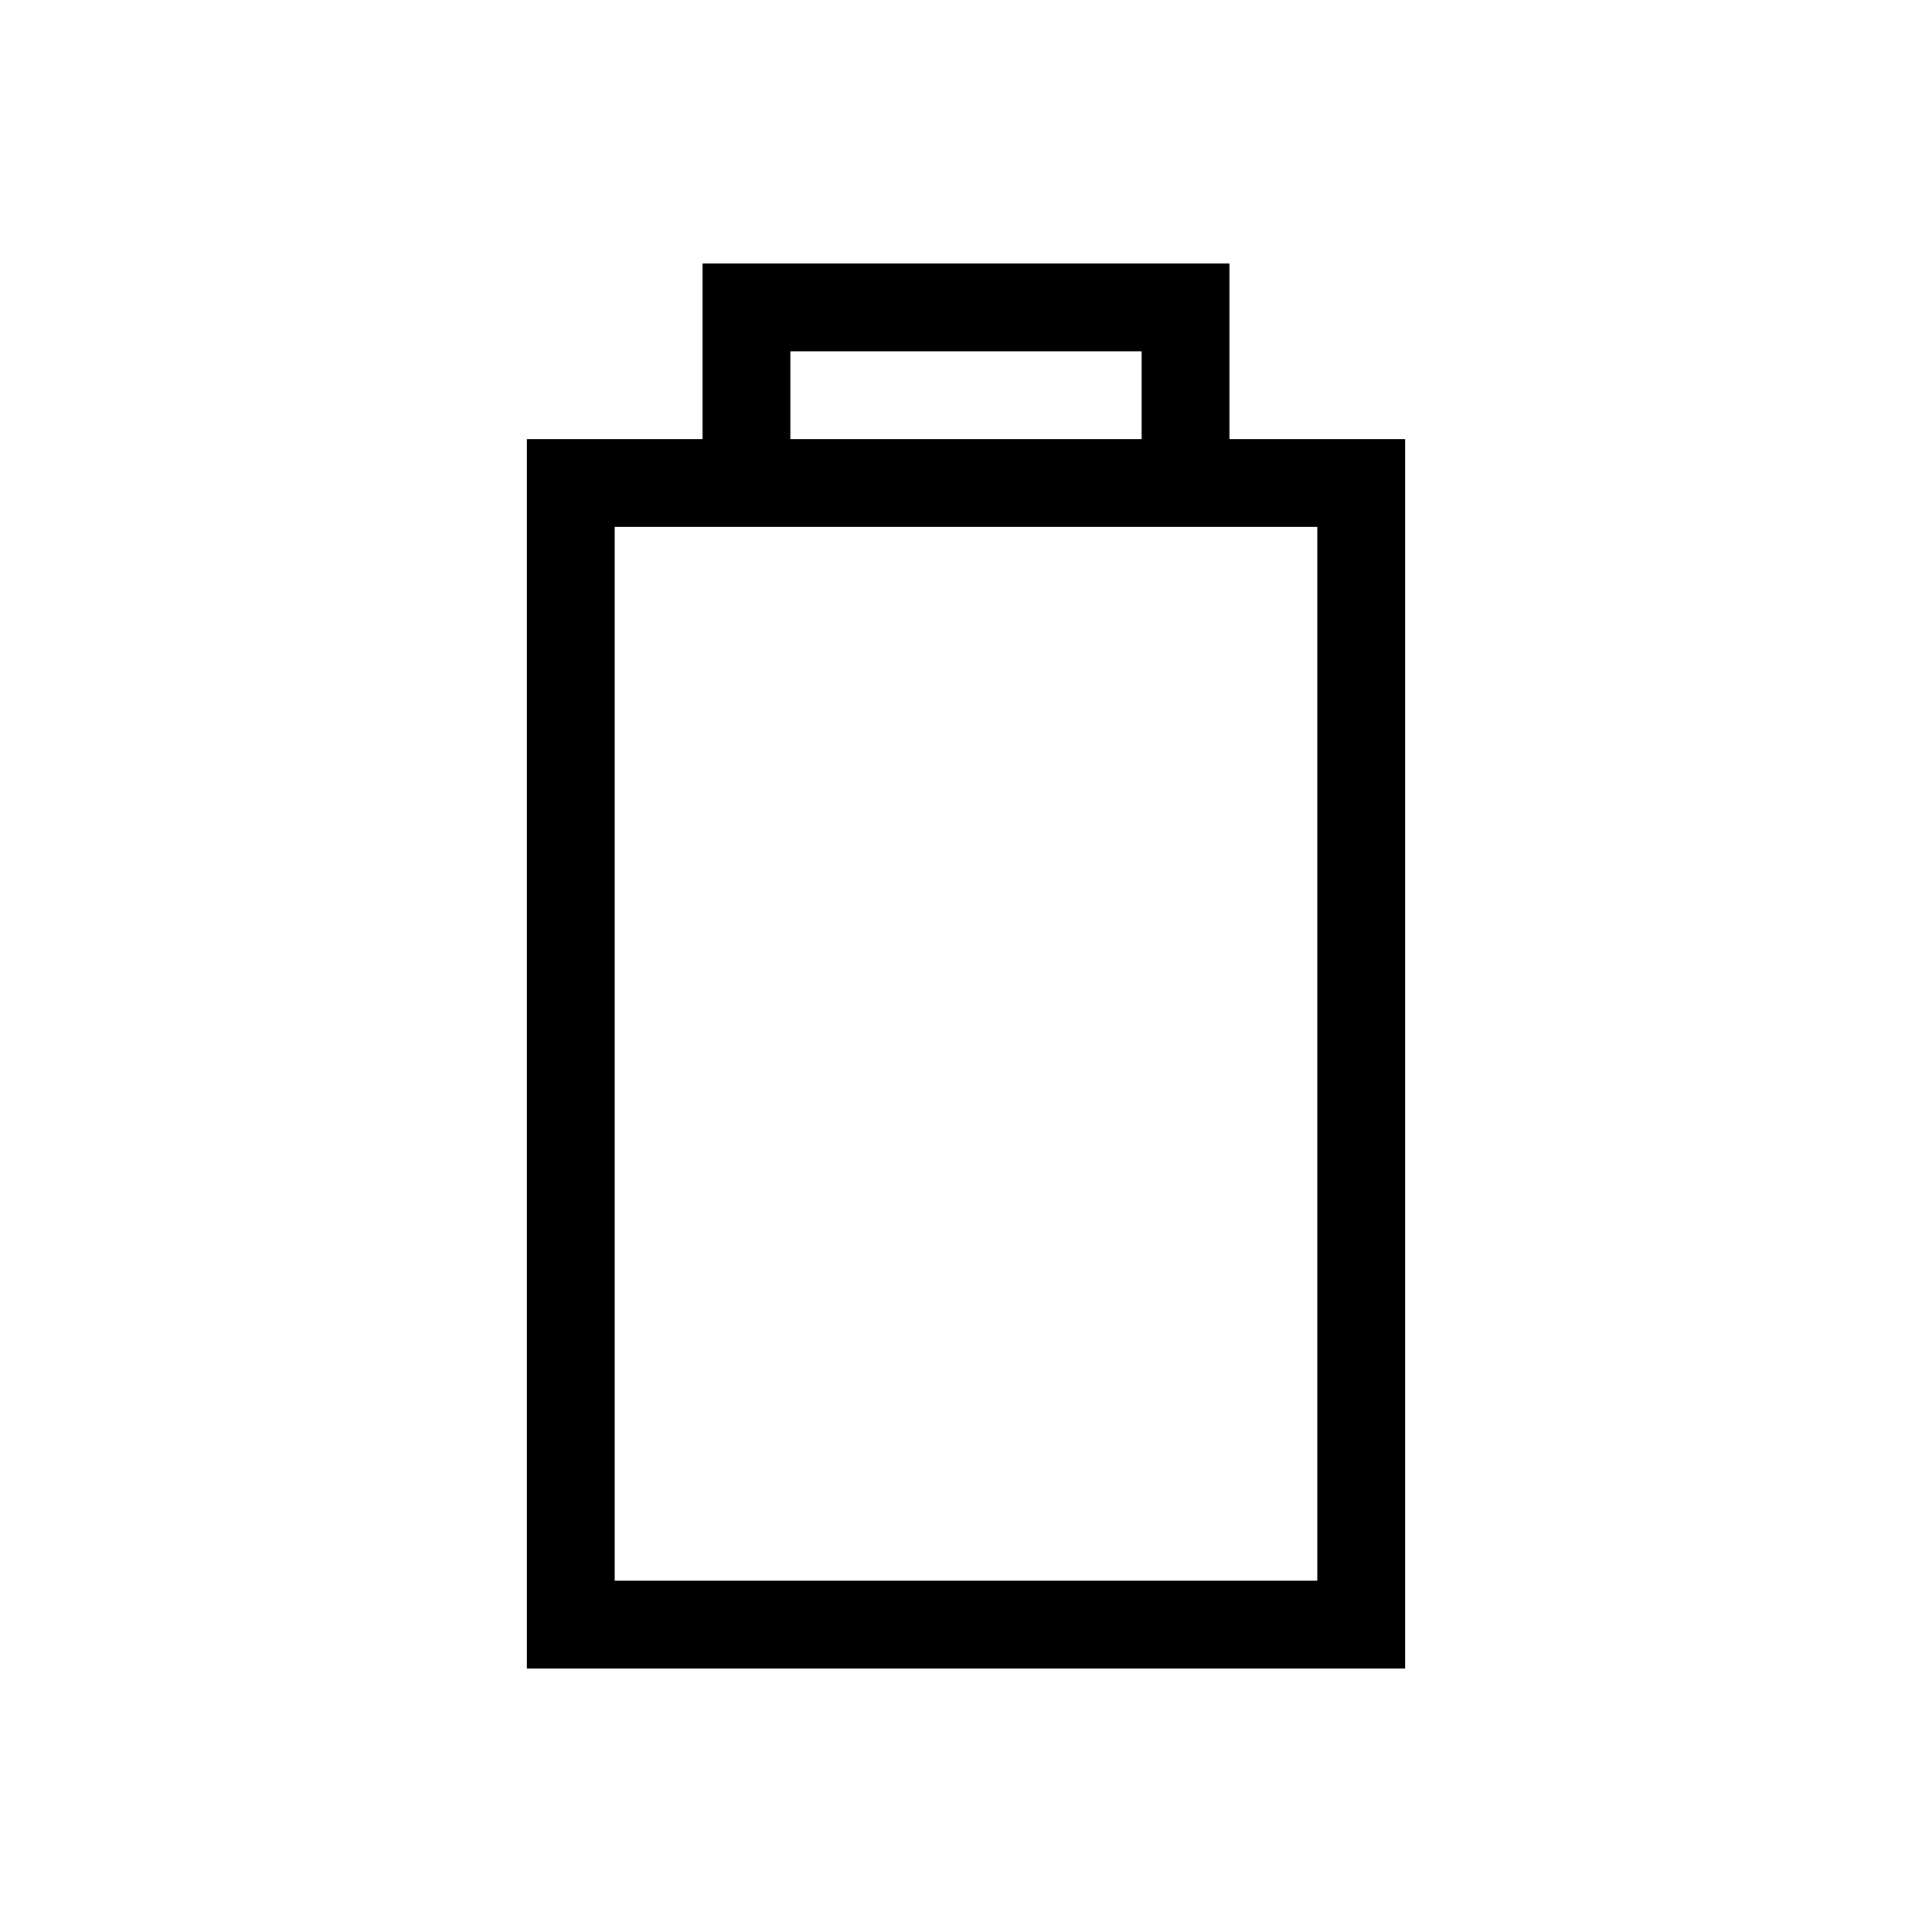
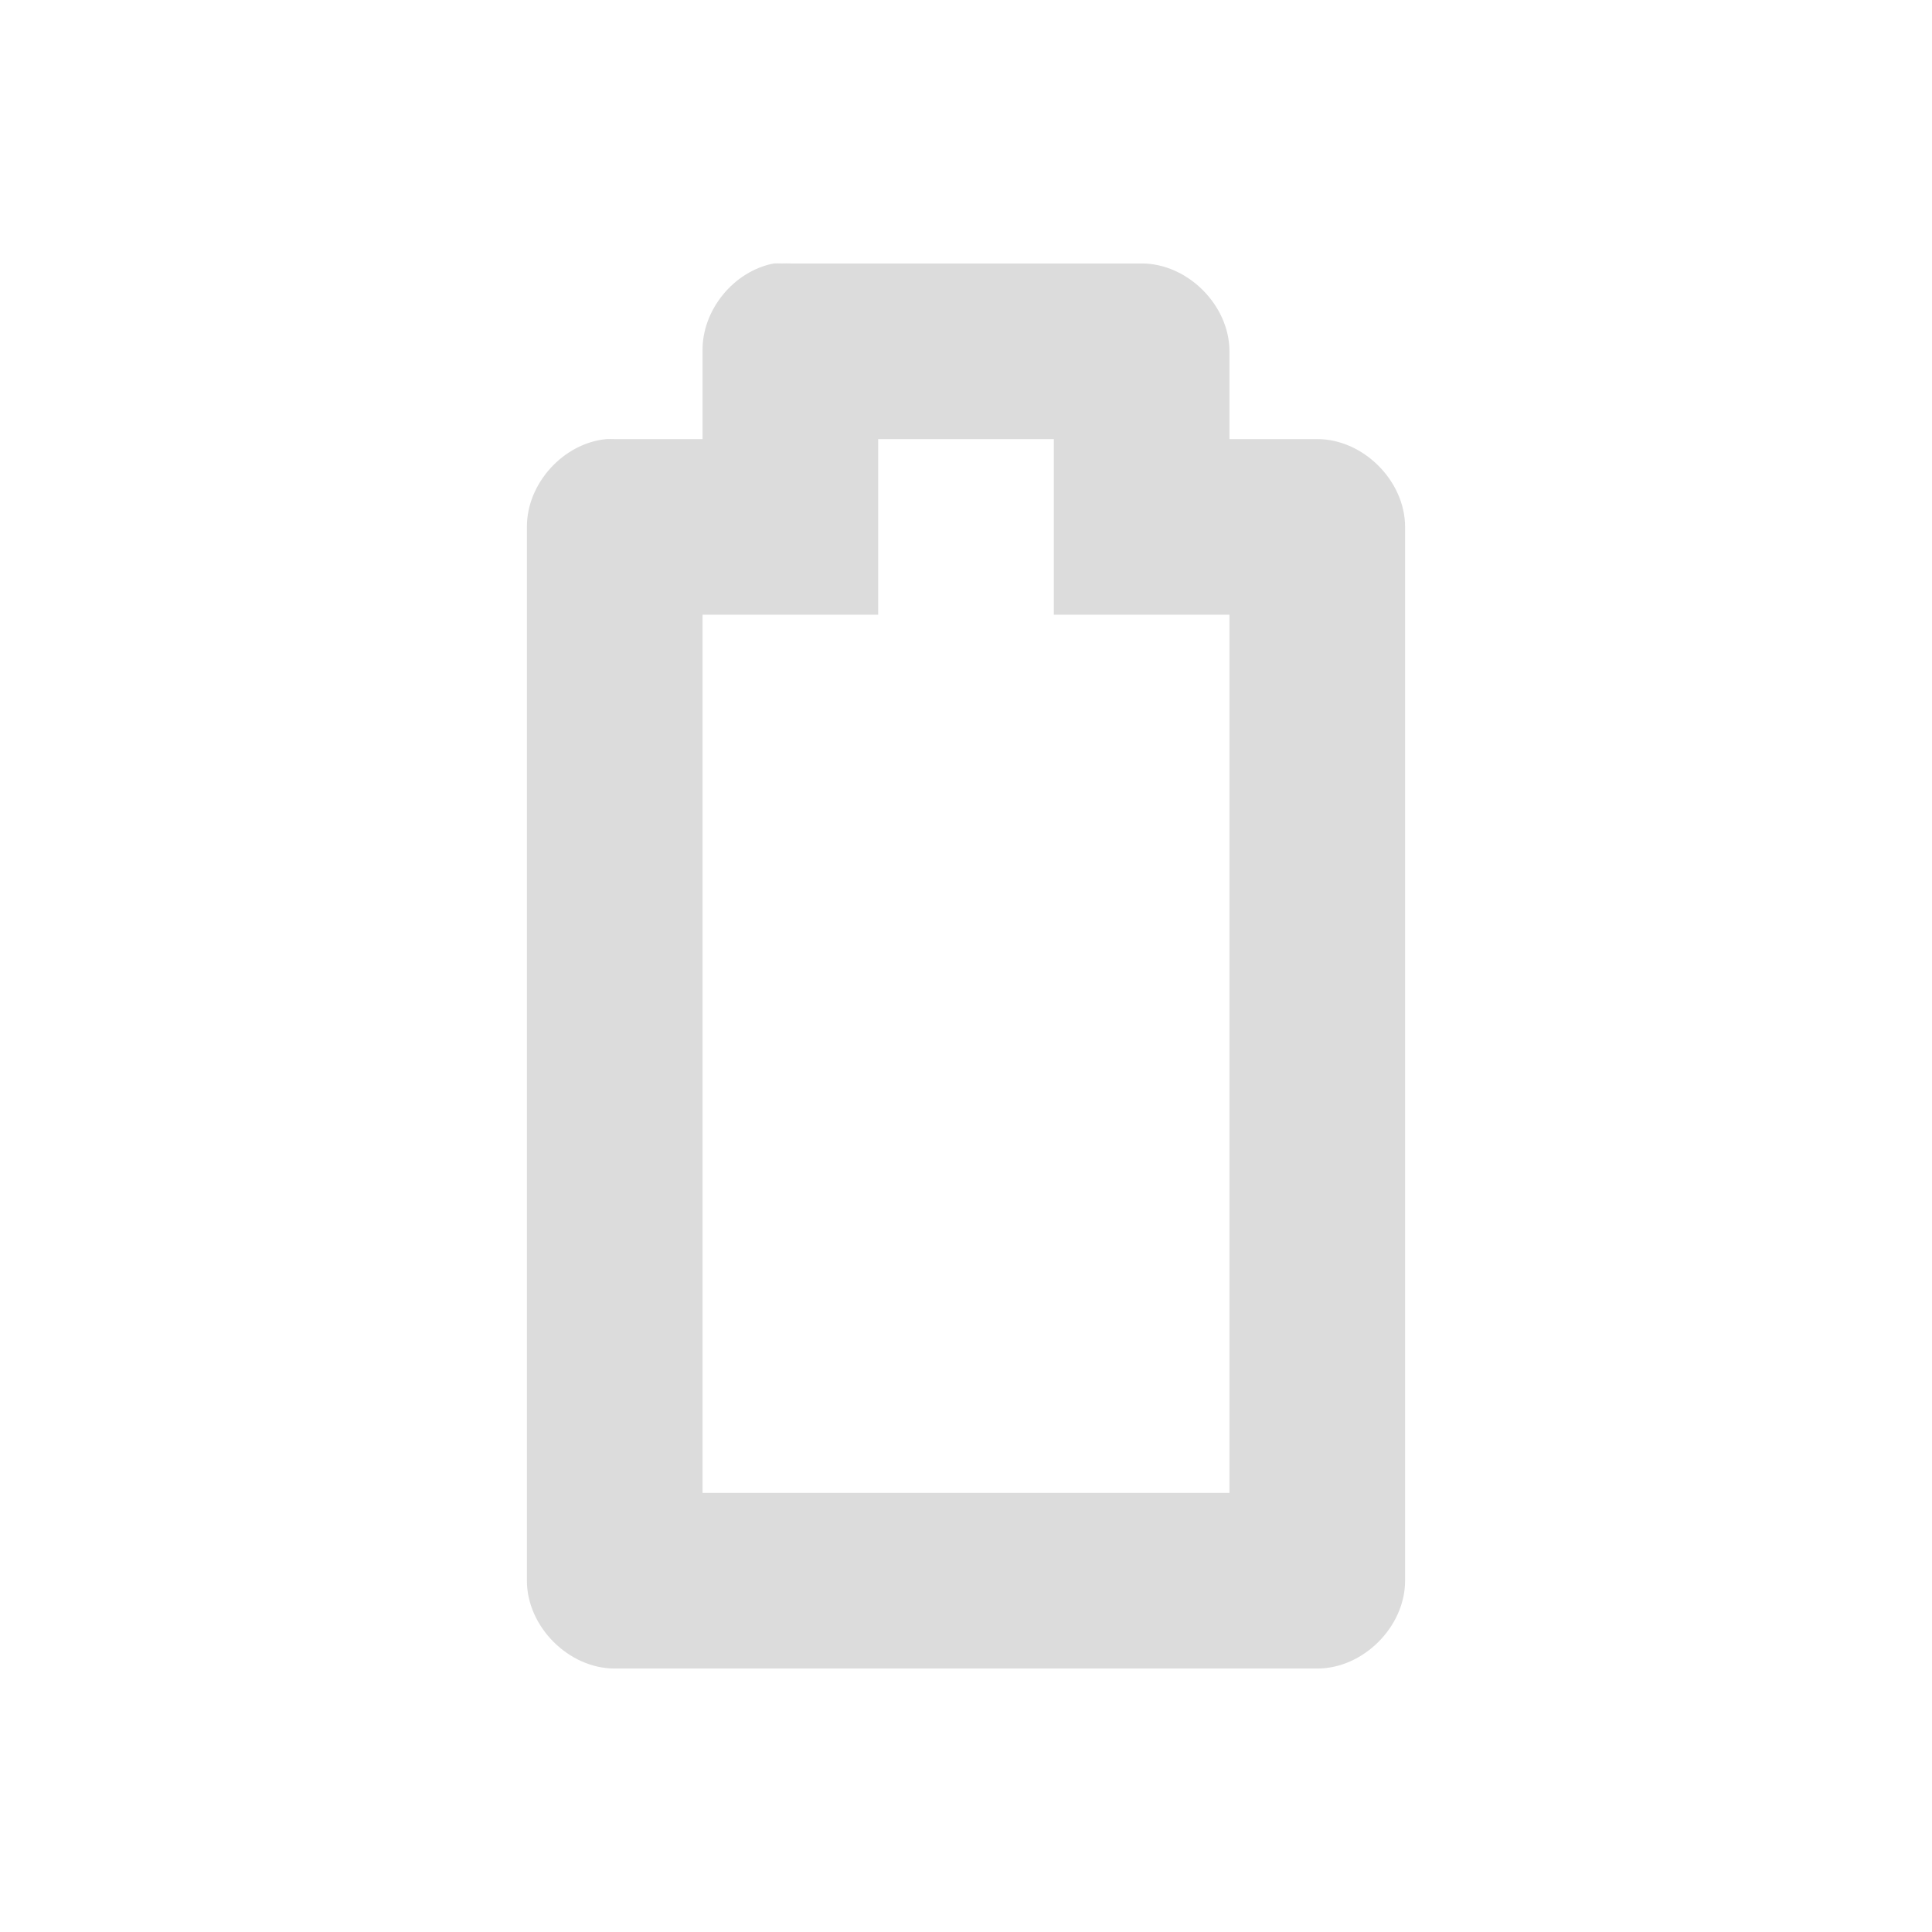
<svg xmlns="http://www.w3.org/2000/svg" id="svg3196" height="22" width="22" version="1.0">
  <defs id="defs8" />
-   <path style="font-size:medium;font-style:normal;font-variant:normal;font-weight:normal;font-stretch:normal;text-indent:0;text-align:start;text-decoration:none;line-height:normal;letter-spacing:normal;word-spacing:normal;text-transform:none;direction:ltr;block-progression:tb;writing-mode:lr-tb;text-anchor:start;baseline-shift:baseline;opacity:1.0;color:#000000;fill:#f9f9f9#f9f9f9#cdcdcd#cc0000;fill-opacity:1;stroke:none;stroke-width:1;marker:none;visibility:visible;display:inline;overflow:visible;enable-background:accumulate;font-family:Sans;-inkscape-font-specification:Sans" d="M 8,3 8,5 6.5,5 6,5 l 0,0.5 0,13 0,0.5 0.5,0 9,0 0.5,0 0,-0.5 0,-13 L 16,5 15.5,5 14,5 14,3 12.5,3 9.5,3 8,3 z M 9,4 13,4 13,5 9,5 9,4 z M 7,6 15,6 15,18 7,18 7,6 z" id="rect2388" />
+   <g id="g14021-4" transform="translate(-109,-164)">
+     <path id="rect14006-8" d="m 117.812,167 c -0.458,0.087 -0.821,0.533 -0.812,1 l 0,1 -1,0 c -0.031,-0.001 -0.062,-0.001 -0.094,0 -0.492,0.046 -0.908,0.506 -0.906,1 l 0,12 c 5e-5,0.524 0.476,1 1,1 l 8,0 c 0.524,-5e-5 1,-0.476 1,-1 l 0,-12 c -5e-5,-0.524 -0.476,-1 -1,-1 l -1,0 0,-1 c -5e-5,-0.524 -0.476,-1 -1,-1 l -4,0 c -0.031,-0.001 -0.062,-0.001 -0.094,0 -0.031,-0.001 -0.062,-0.001 -0.094,0 z m -0.812,4 2,0 0,-2 2,0 0,2 2,0 0,10 -6,0 z" style="font-size:medium;font-style:normal;font-variant:normal;font-weight:normal;font-stretch:normal;text-indent:0;text-align:start;text-decoration:none;line-height:normal;letter-spacing:normal;word-spacing:normal;text-transform:none;direction:ltr;block-progression:tb;writing-mode:lr-tb;text-anchor:start;baseline-shift:baseline;color:#000000;fill:#dcdcdc;fill-opacity:1;fill-rule:nonzero;stroke:none;stroke-width:2;marker:none;visibility:visible;display:inline;overflow:visible;enable-background:accumulate;font-family:Sans;-inkscape-font-specification:Sans" />
+   </g>
</svg>
